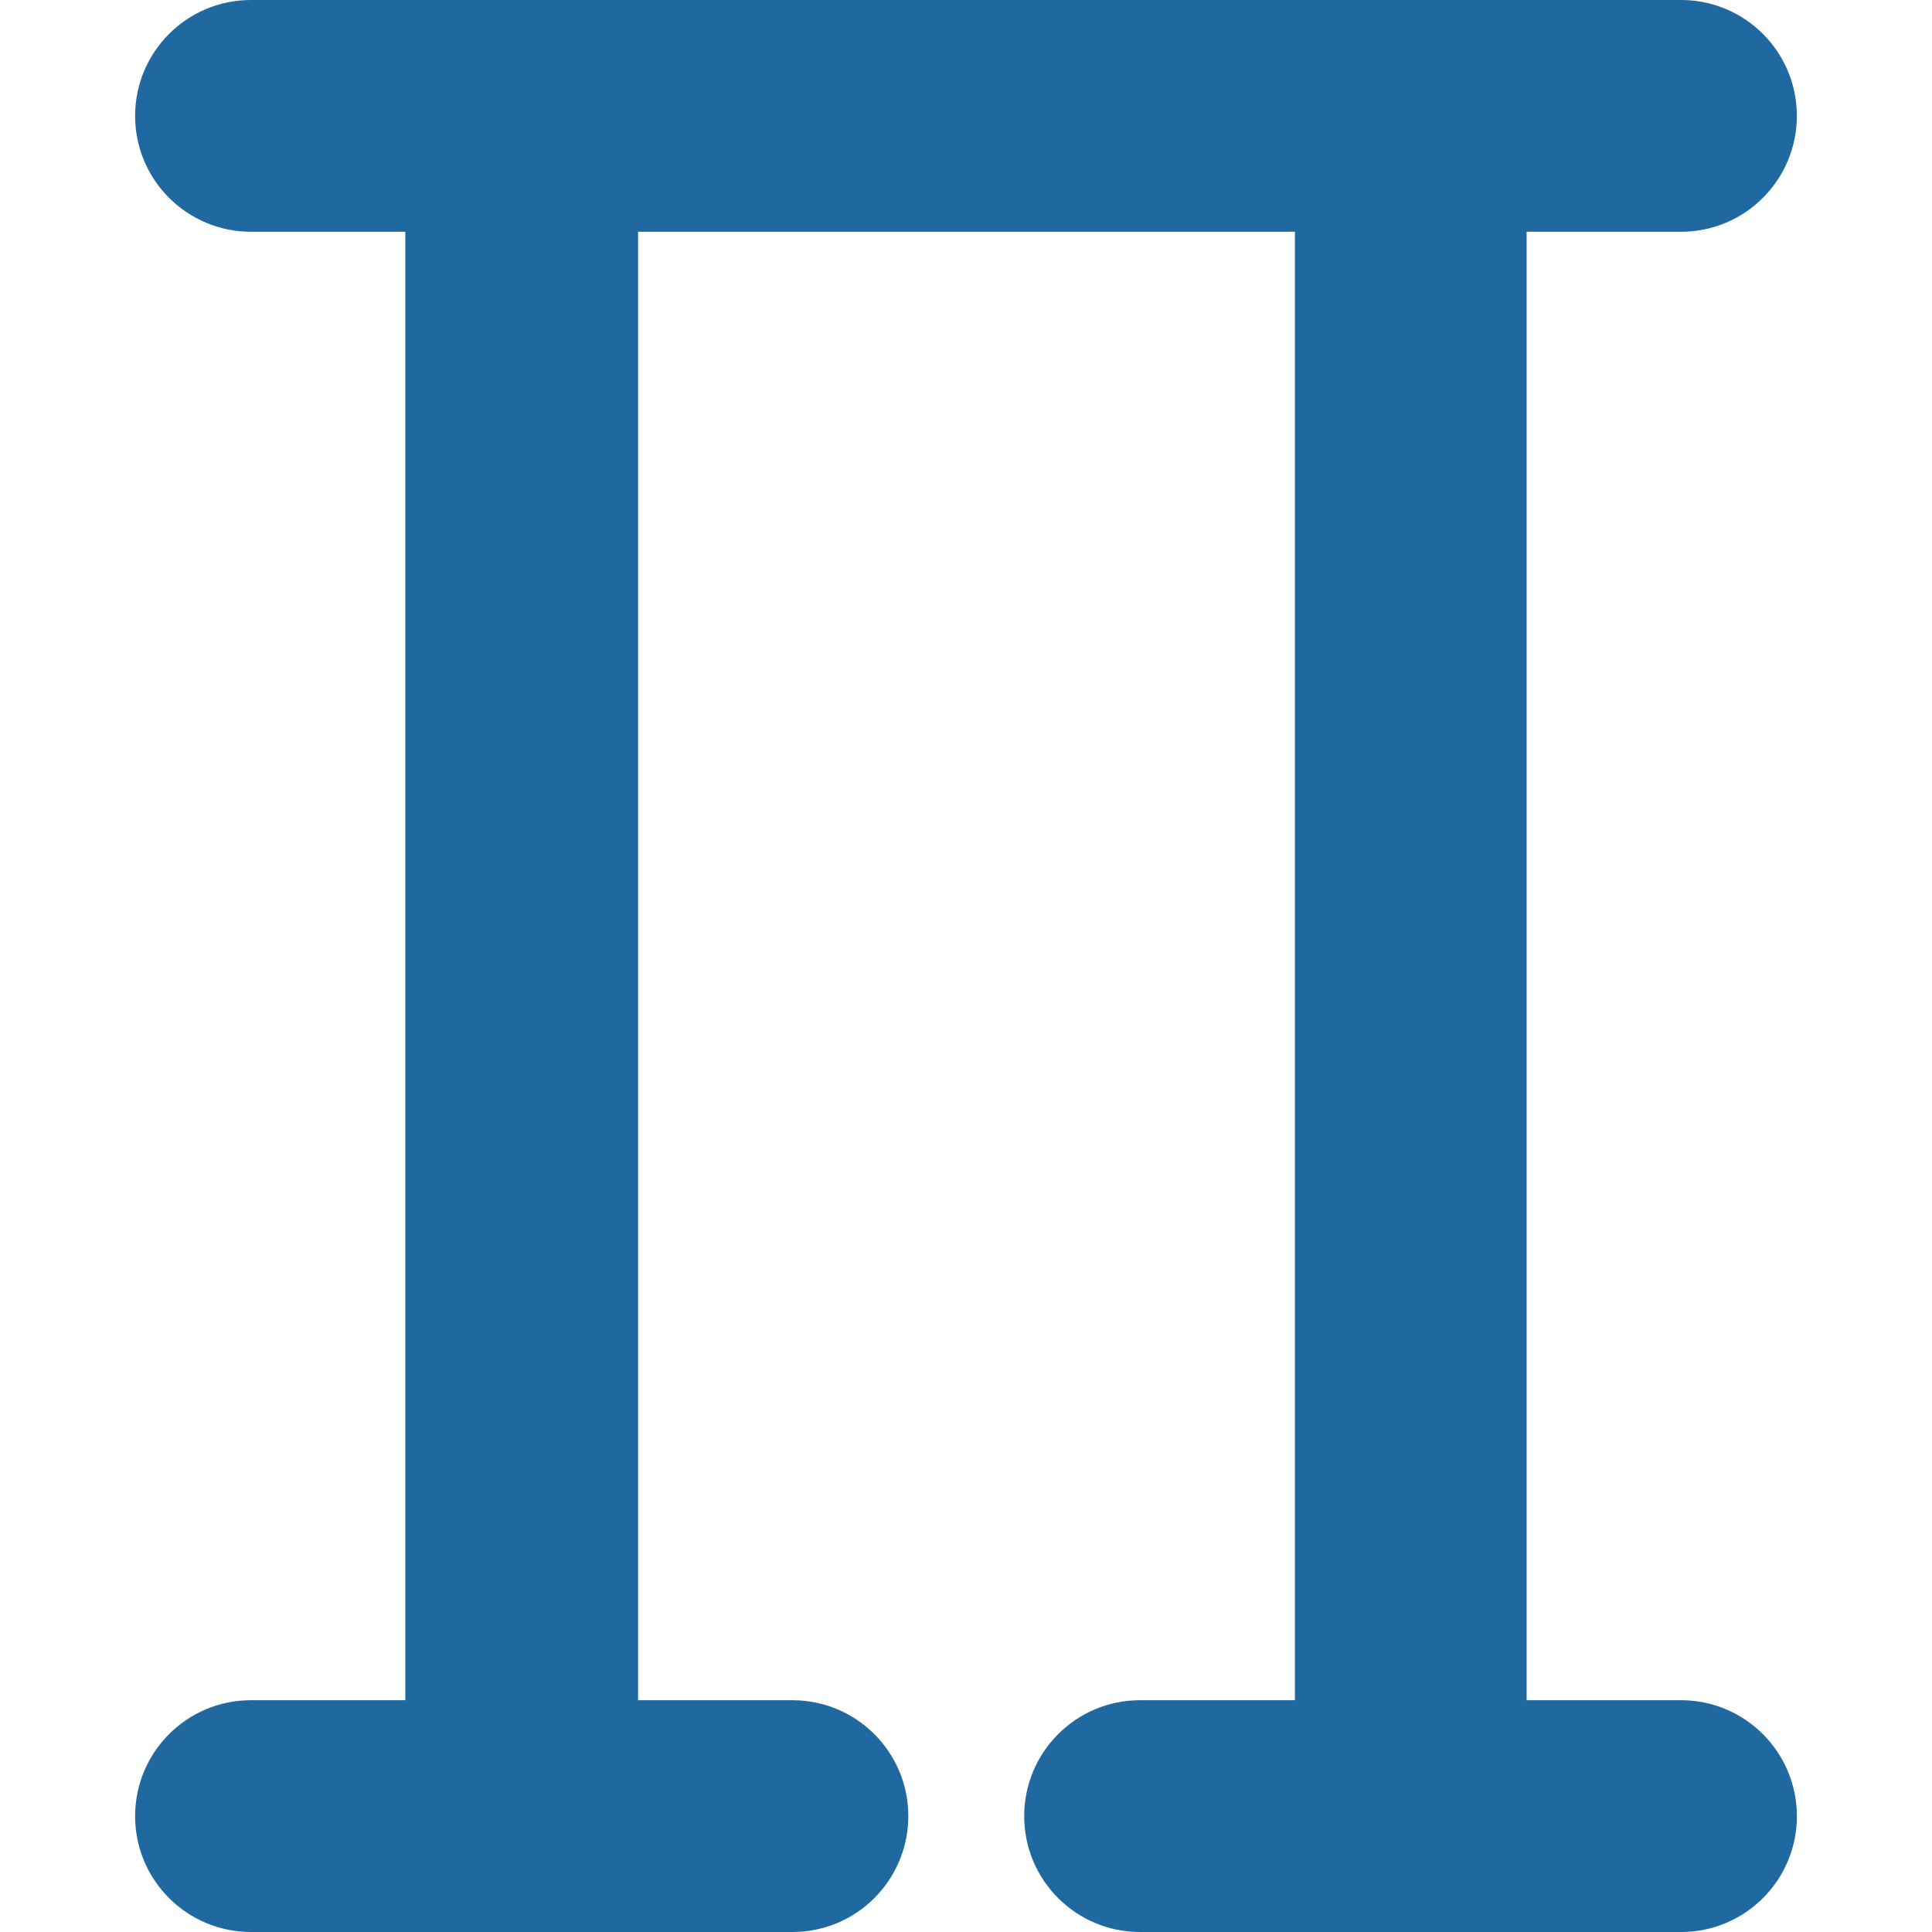
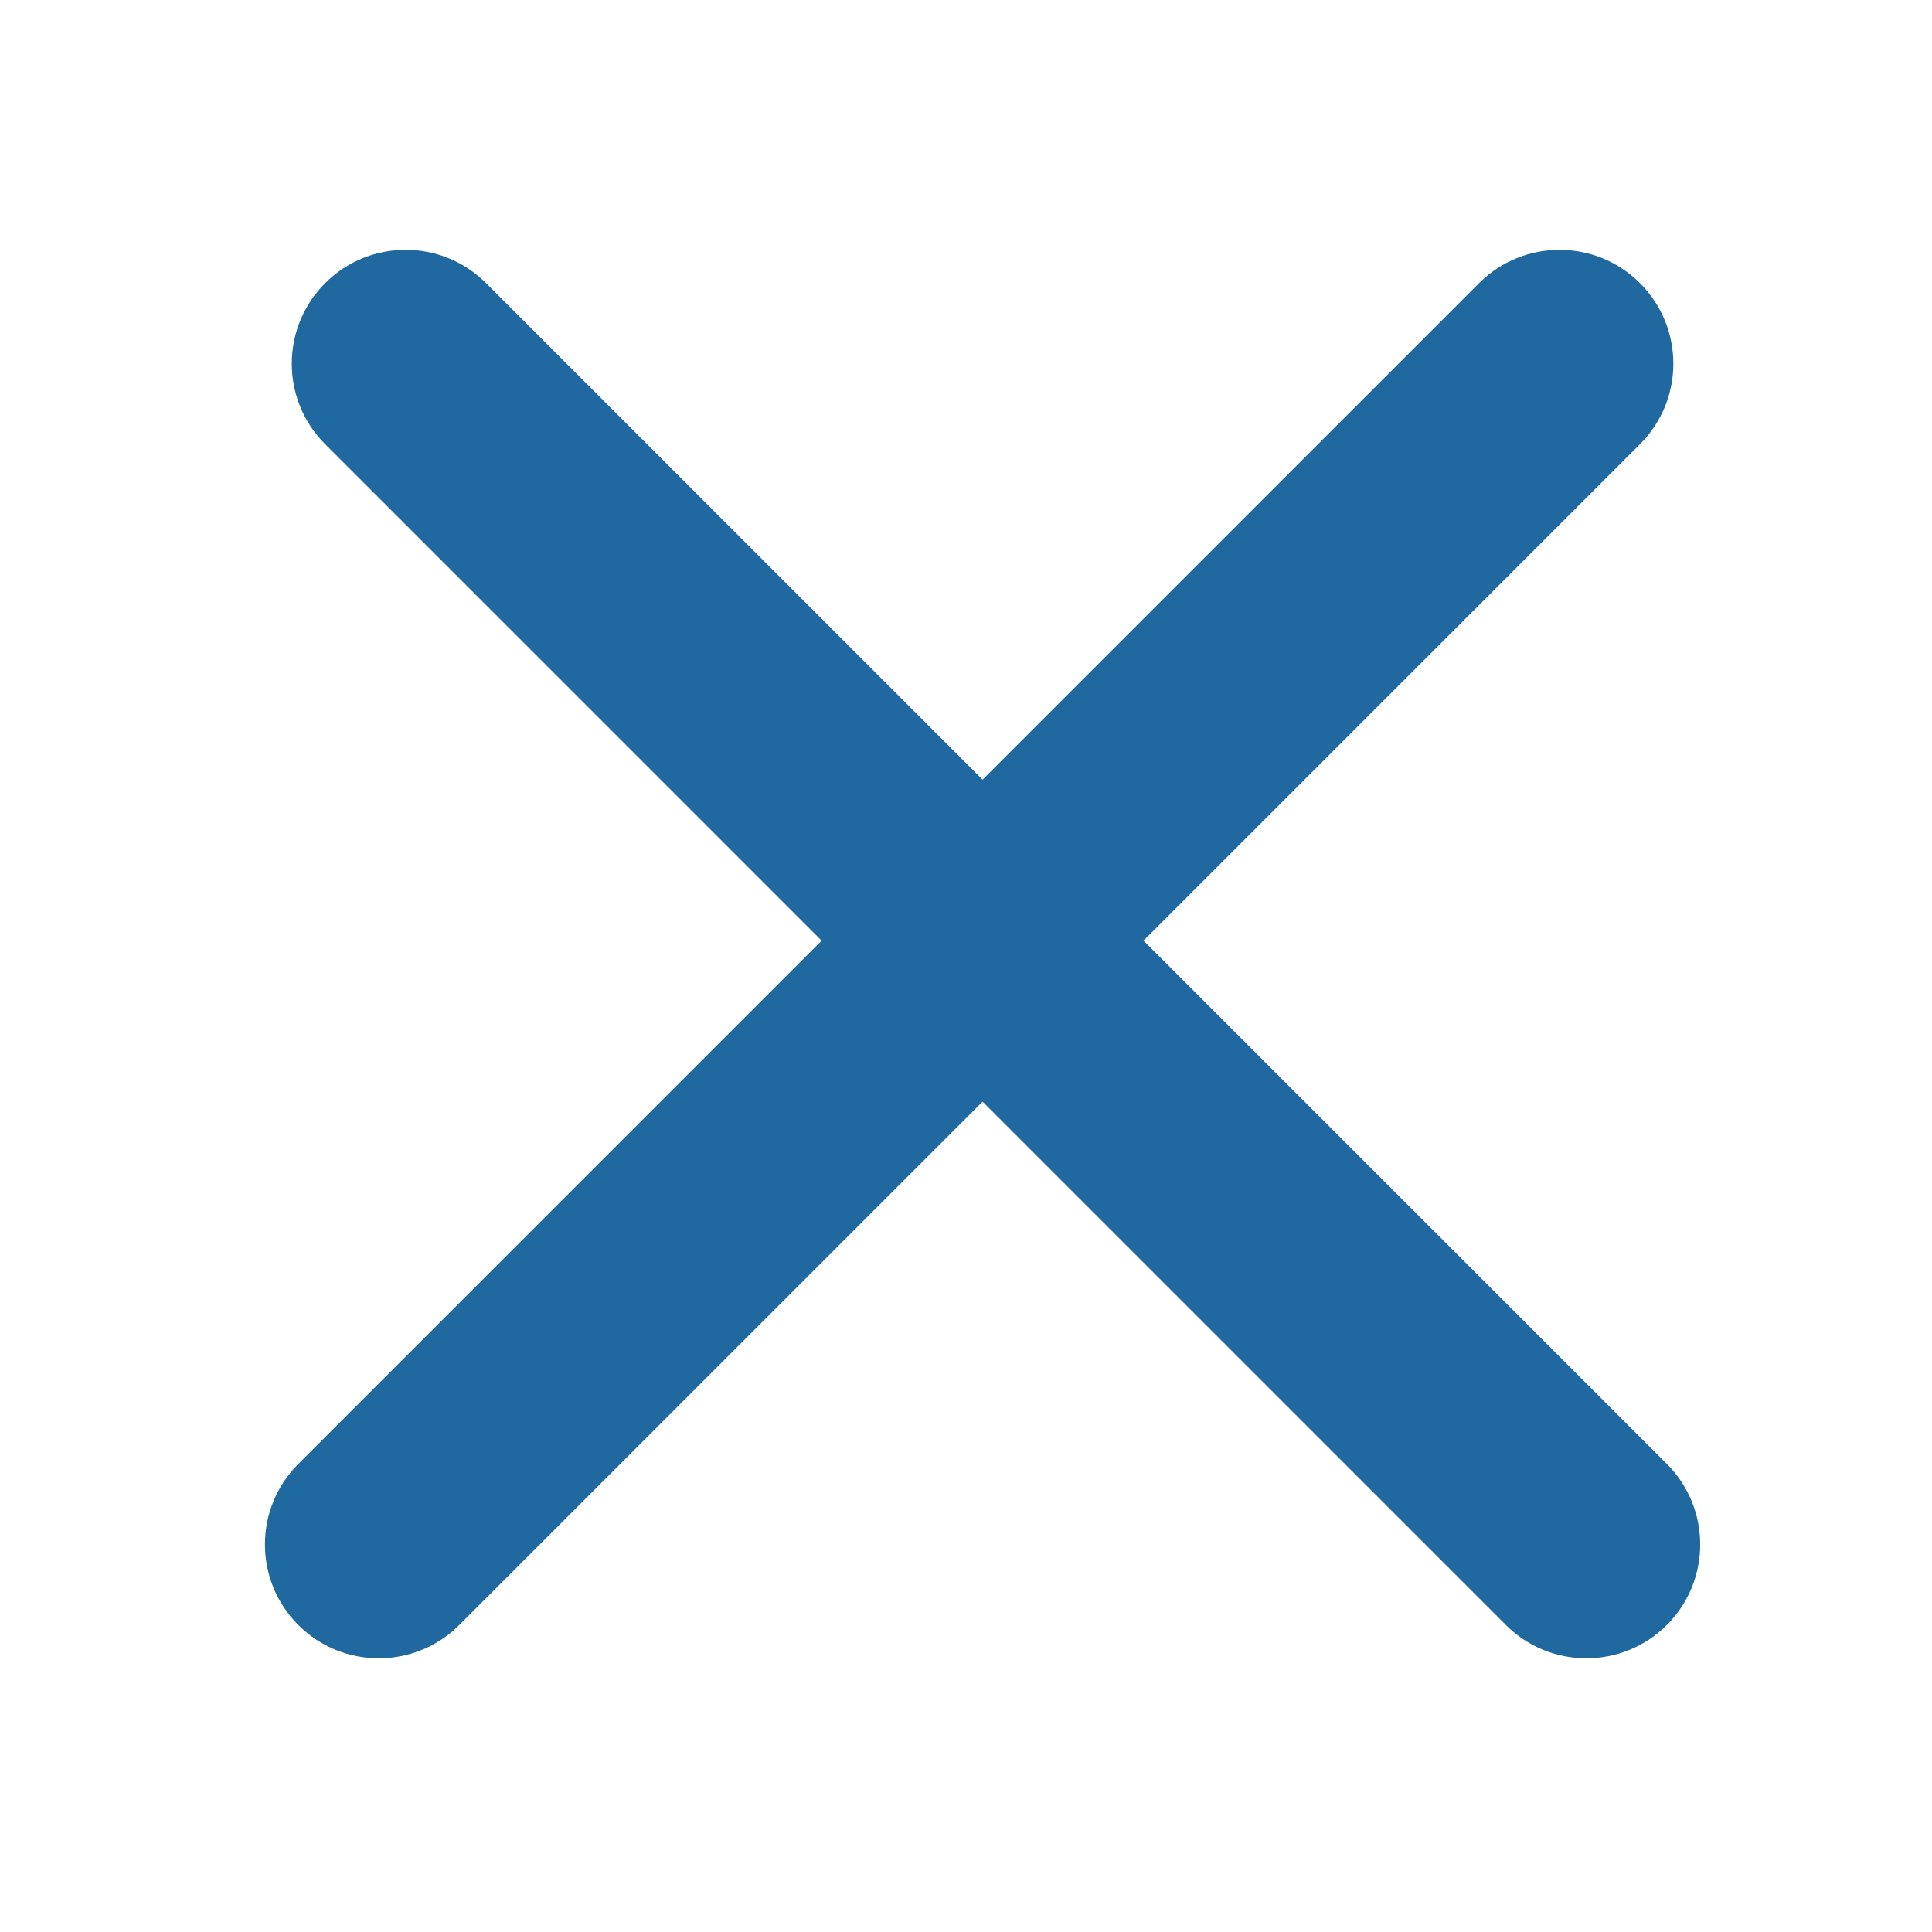
- <svg xmlns="http://www.w3.org/2000/svg" contentScriptType="text/ecmascript" zoomAndPan="magnify" contentStyleType="text/css" id="Capa_1" style="enable-background:new 0 0 109.129 109.129;fill:#2068a0;padding: 0px" version="1.1" xml:space="preserve" width="16" preserveAspectRatio="xMidYMid meet" viewBox="0 0 109.129 109.129" height="16" x="0px" y="0px">
-   <g>
-     <path d="M94.95,96.037h-8.719V13.091h8.719c3.631,0,6.545-2.943,6.545-6.546c0-3.63-2.941-6.545-6.545-6.545H14.177   c-3.63,0-6.545,2.943-6.545,6.545c0,3.63,2.943,6.546,6.545,6.546h8.718v82.946h-8.718c-3.63,0-6.545,2.943-6.545,6.547   c0,3.629,2.943,6.545,6.545,6.545H44.76c3.63,0,6.546-2.943,6.546-6.545c0-3.631-2.943-6.547-6.546-6.547h-8.718V13.091h37.101   v82.946h-8.746c-3.631,0-6.545,2.943-6.545,6.547c0,3.629,2.94,6.545,6.545,6.545h30.556c3.631,0,6.545-2.943,6.545-6.545   C101.495,98.98,98.581,96.037,94.95,96.037z" />
+ <svg xmlns="http://www.w3.org/2000/svg" contentScriptType="text/ecmascript" zoomAndPan="magnify" contentStyleType="text/css" id="Capa_1" style="enable-background:new 0 0 92.132 92.132;fill:#2068a0;padding: 0px" version="1.1" xml:space="preserve" width="16" preserveAspectRatio="xMidYMid meet" viewBox="0 0 92.132 92.132" height="16" x="0px" y="0px">
+   <defs id="defs41" />
+   <g id="g3">
+     <g id="g5">
+       <path id="path7" d="m 14.224,77.489 c 1.059,1.062 2.451,1.591 3.839,1.591 1.388,0 2.78,-0.53 3.839,-1.591 L 46.856,52.534 71.81,77.489 c 1.059,1.062 2.451,1.591 3.839,1.591 1.387,0 2.778,-0.53 3.839,-1.591 2.12,-2.12 2.12,-5.557 0,-7.677 L 54.531,44.857 78.207,21.182 c 2.121,-2.119 2.121,-5.558 0,-7.677 -2.119,-2.121 -5.556,-2.121 -7.677,0 L 46.855,37.18 23.181,13.504 c -2.12,-2.121 -5.558,-2.121 -7.676,0 -2.121,2.119 -2.121,5.558 0,7.677 L 39.18,44.857 14.226,69.811 c -2.122,2.119 -2.122,5.556 -0.002,7.678 z" />
+     </g>
  </g>
-   <g />
-   <g />
-   <g />
-   <g />
-   <g />
-   <g />
-   <g />
-   <g />
-   <g />
-   <g />
-   <g />
-   <g />
-   <g />
-   <g />
-   <g />
+   <g id="g9" />
+   <g id="g11" />
+   <g id="g13" />
+   <g id="g15" />
+   <g id="g17" />
+   <g id="g19" />
+   <g id="g21" />
+   <g id="g23" />
+   <g id="g25" />
+   <g id="g27" />
+   <g id="g29" />
+   <g id="g31" />
+   <g id="g33" />
+   <g id="g35" />
+   <g id="g37" />
</svg>
